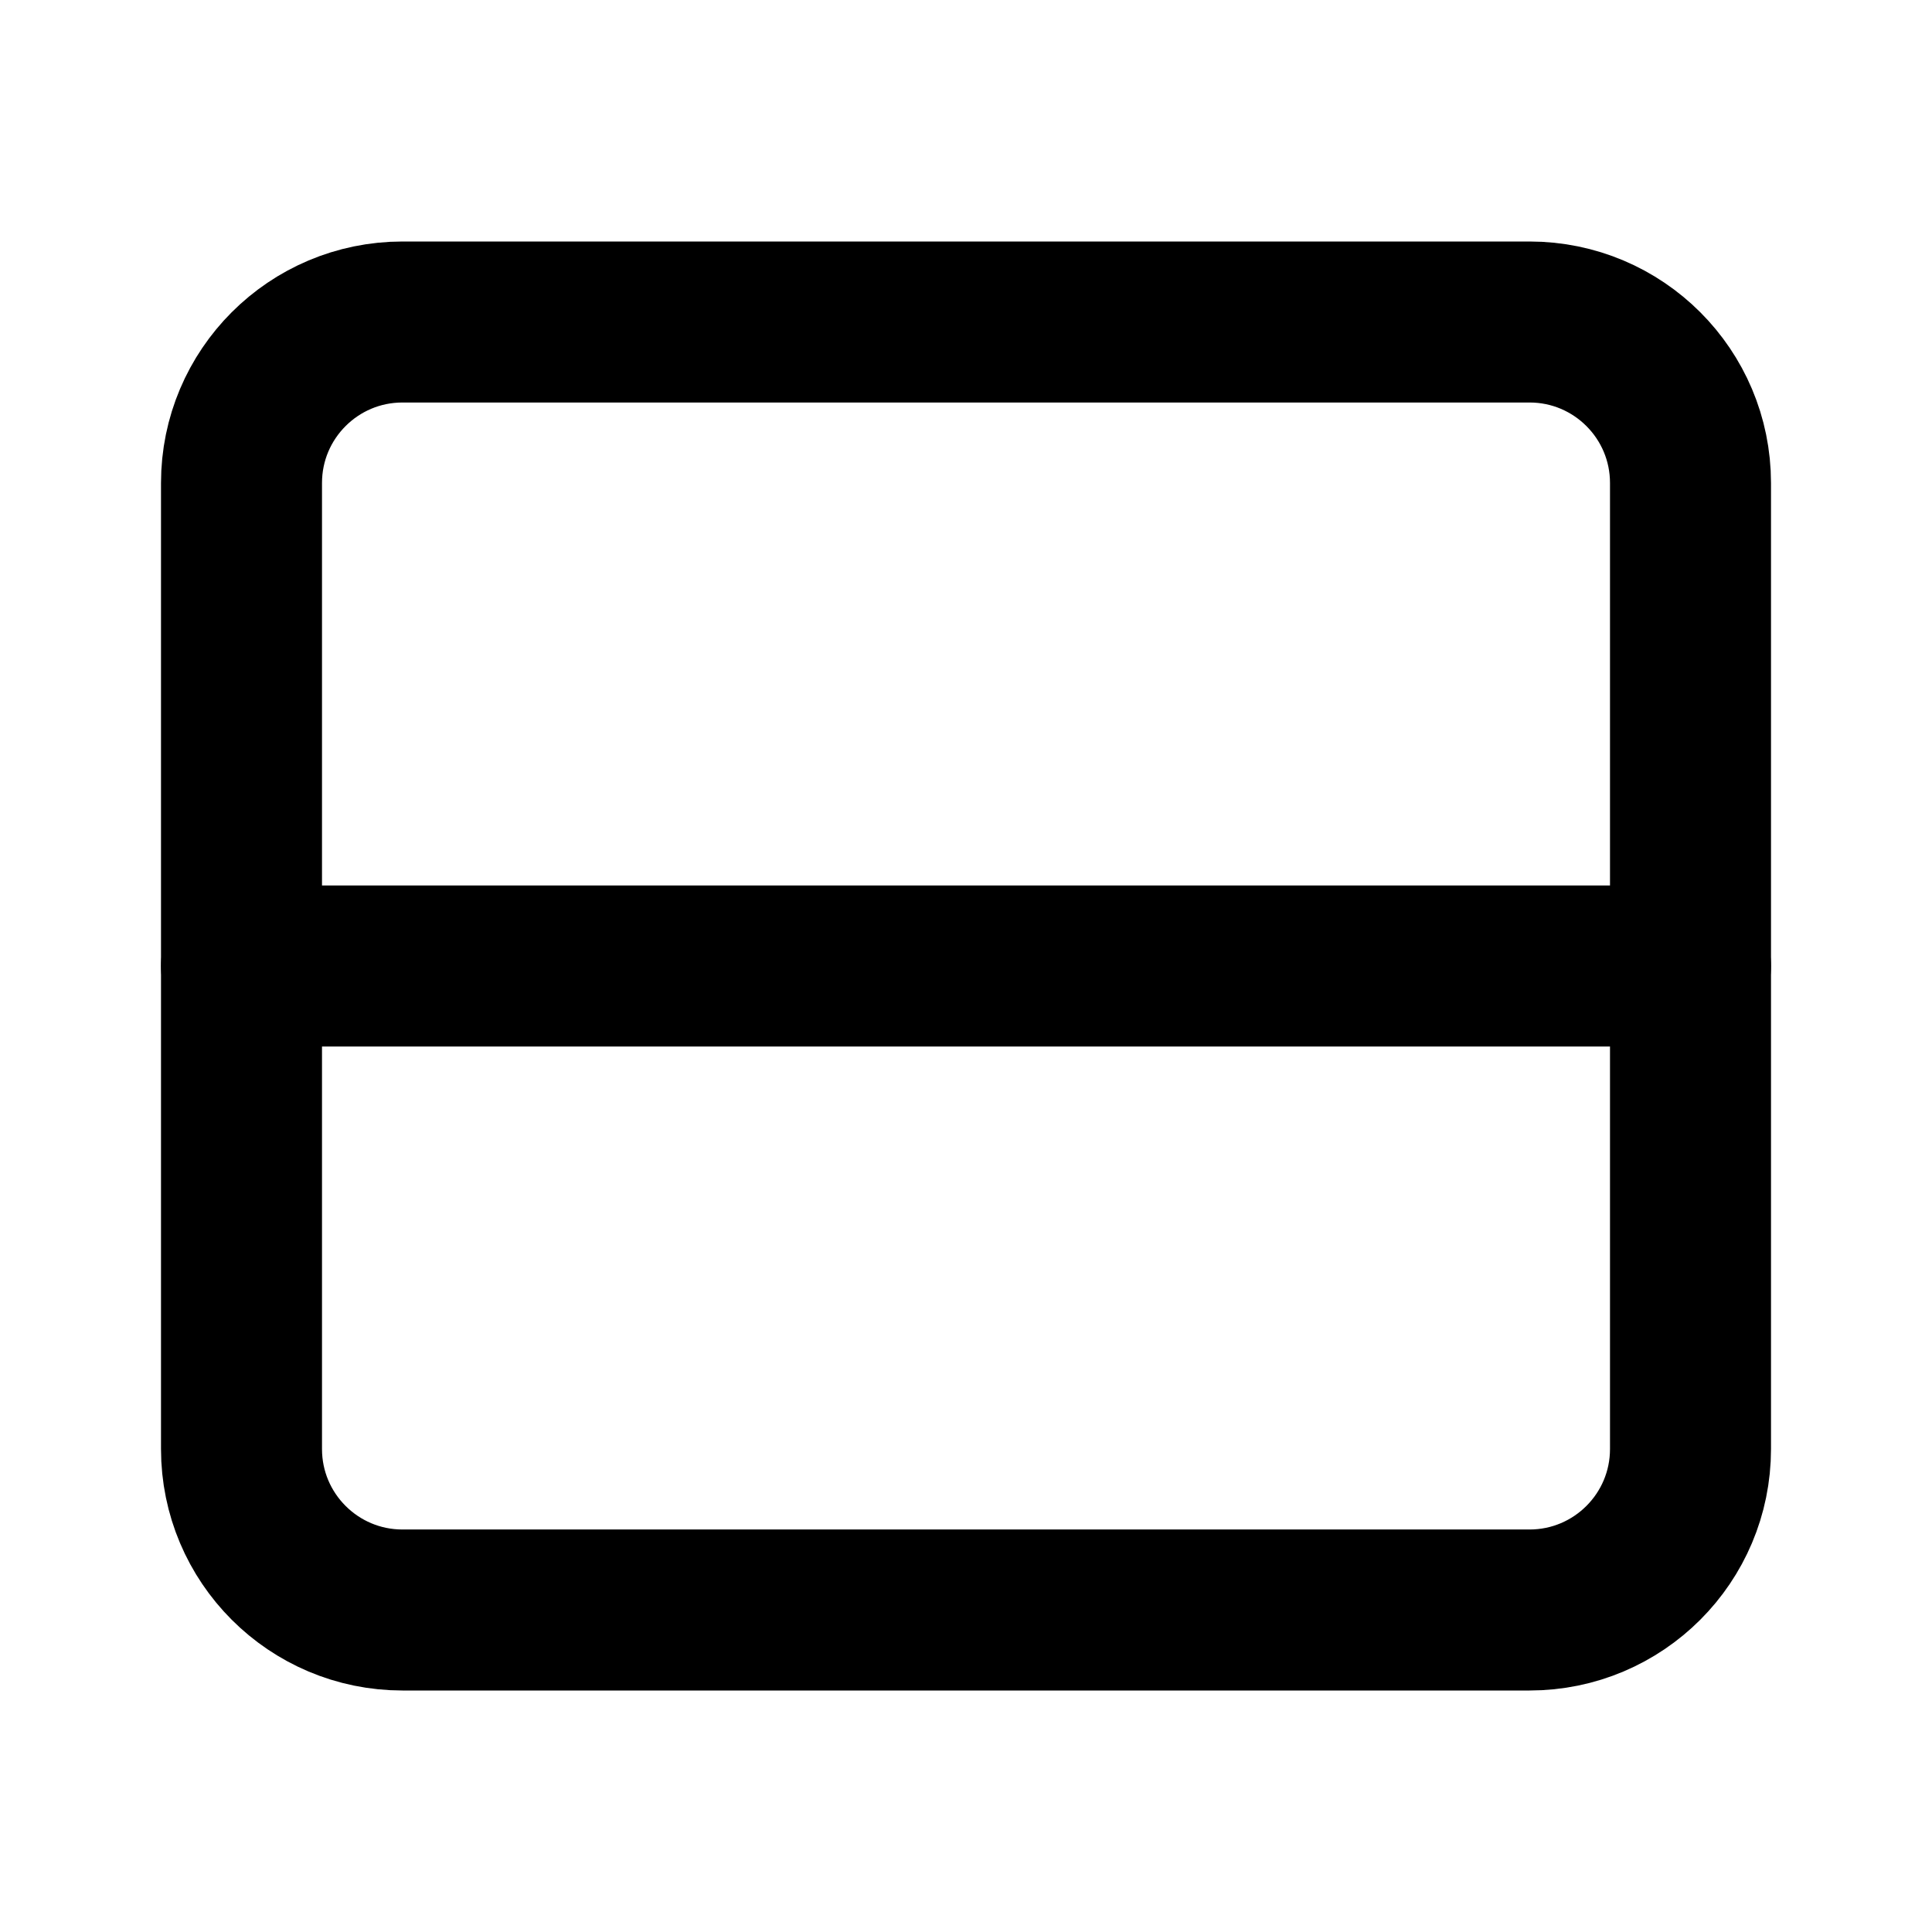
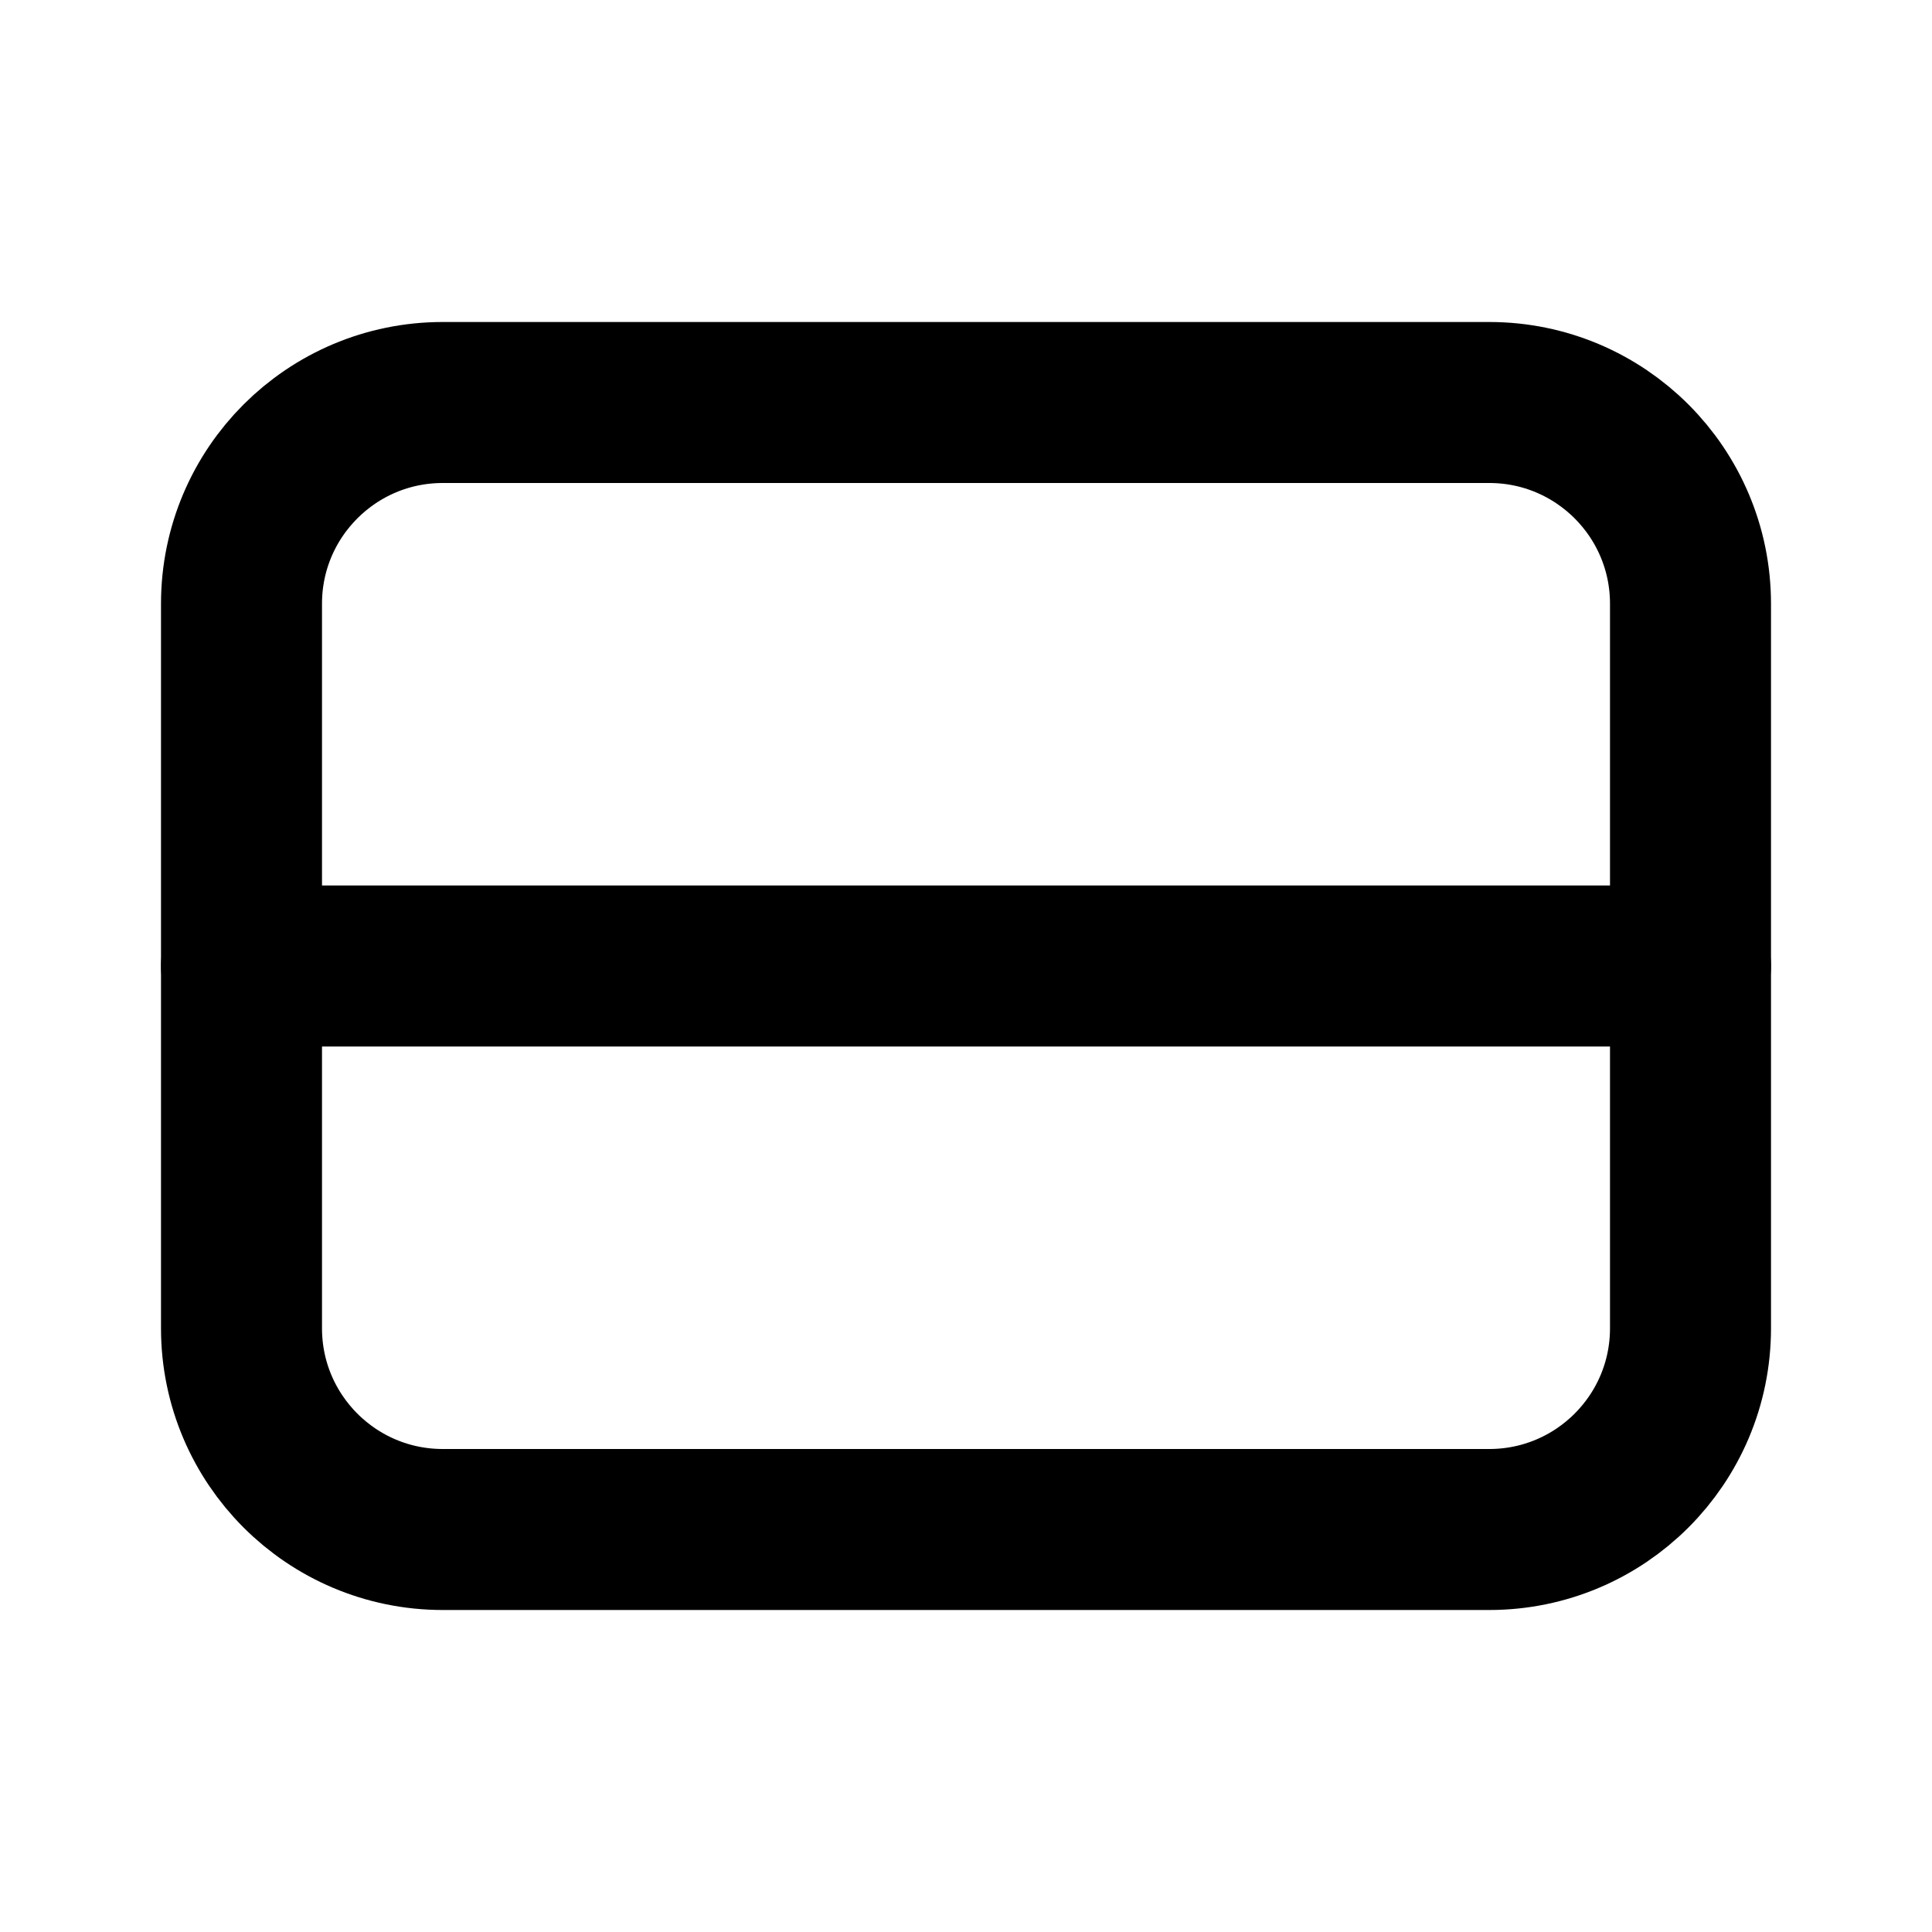
<svg xmlns="http://www.w3.org/2000/svg" viewBox="0 0 24 24" fill="none" stroke="currentColor" stroke-width="2" stroke-linecap="round" stroke-linejoin="round">
-   <rect x="3" y="4" width="18" height="16" rx="2" />
+   <rect x="3" y="5" width="18" height="14" rx="2.5" />
  <path d="M3 12h18" />
</svg>
